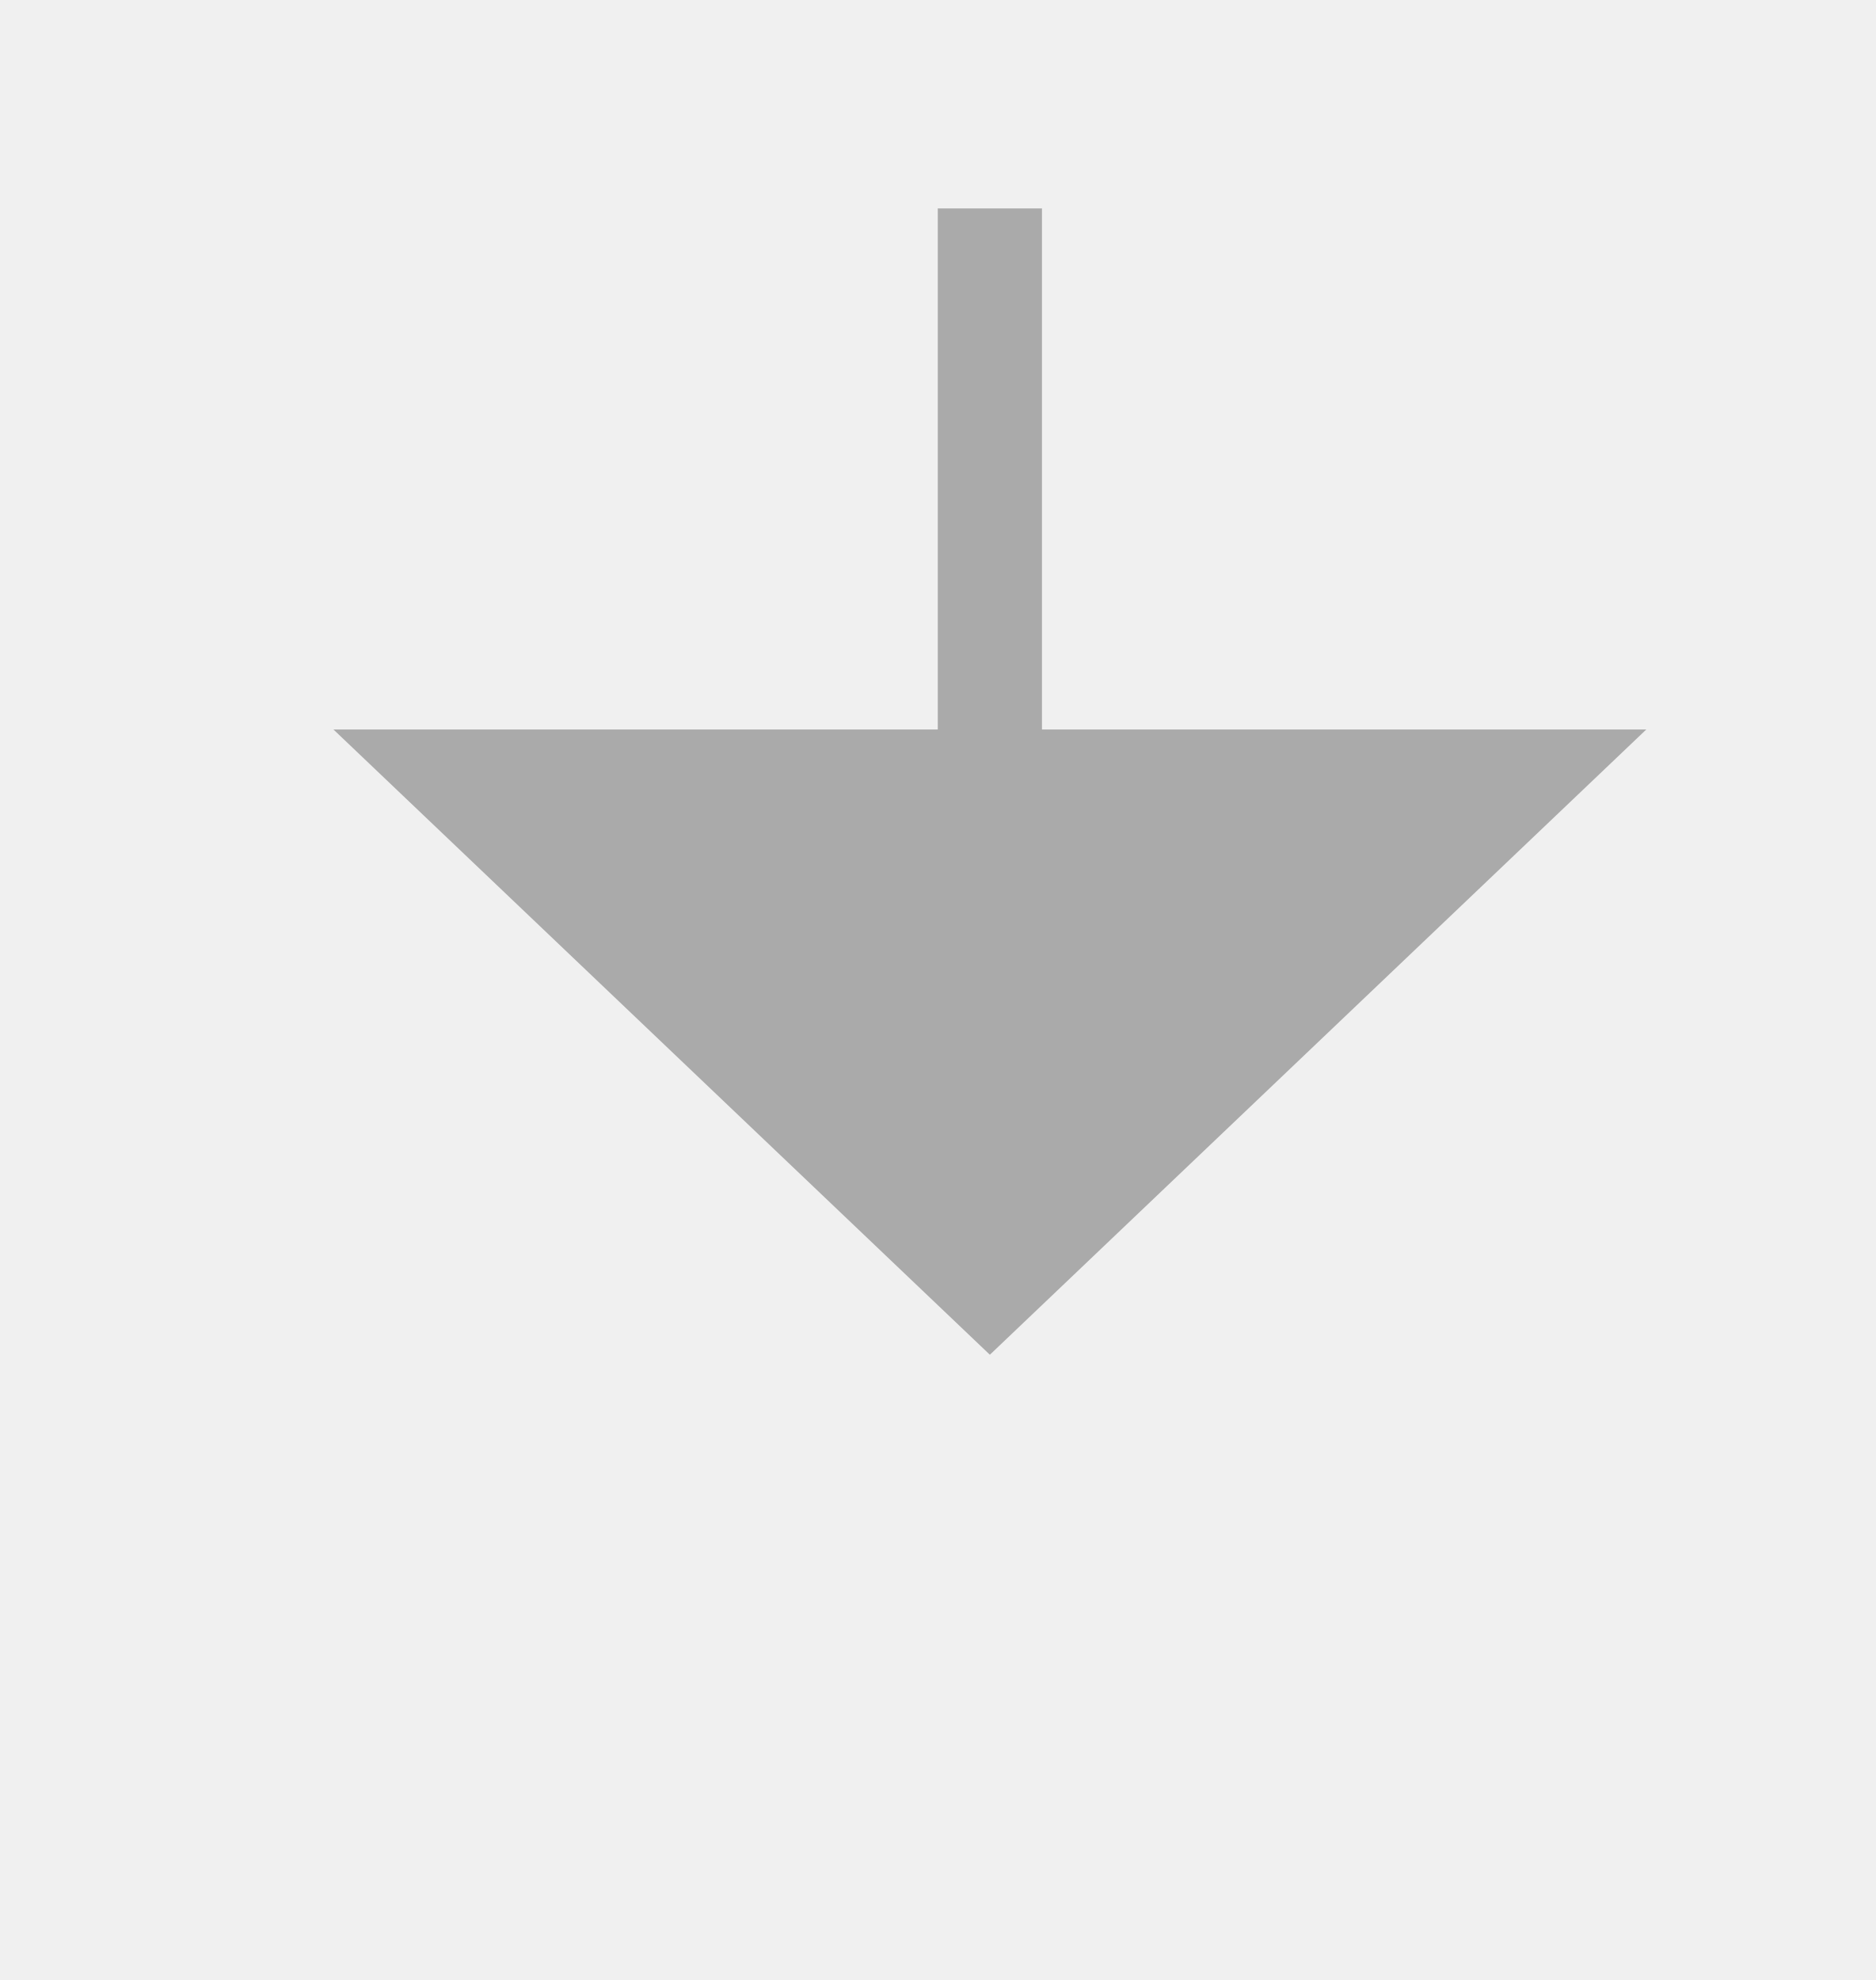
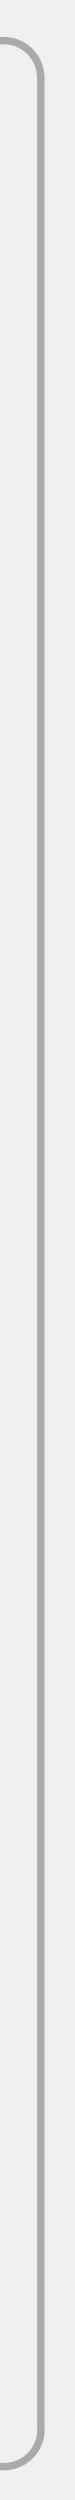
- <svg xmlns="http://www.w3.org/2000/svg" version="1.1" width="18px" height="19px" preserveAspectRatio="xMidYMin meet" viewBox="331 350  16 19">
-   <defs>
-     <mask fill="white" id="clip2">
-       <path d="M 316 327  L 362 327  L 362 352  L 316 352  Z M 316 316  L 362 316  L 362 372  L 316 372  Z " fill-rule="evenodd" />
-     </mask>
-   </defs>
-   <path d="M 339.5 327  L 339.5 316  M 339.5 352  L 339.5 358  " stroke-width="1" stroke="#aaaaaa" fill="none" />
-   <path d="M 333.2 357  L 339.5 363  L 345.8 357  L 333.2 357  Z " fill-rule="nonzero" fill="#aaaaaa" stroke="none" mask="url(#clip2)" />
+ <svg xmlns="http://www.w3.org/2000/svg" version="1.1" width="10px" height="337px" preserveAspectRatio="xMidYMin meet" viewBox="796 170  8 337">
+   <path d="M 591 175.5  L 795 175.5  A 5 5 0 0 1 800.5 180.5 L 800.5 497  A 5 5 0 0 1 795.5 502.5 L 793 502.5  " stroke-width="1" stroke="#aaaaaa" fill="none" />
+   <path d="M 794 496.2  L 788 502.5  L 794 508.8  L 794 496.2  Z " fill-rule="nonzero" fill="#aaaaaa" stroke="none" />
</svg>
